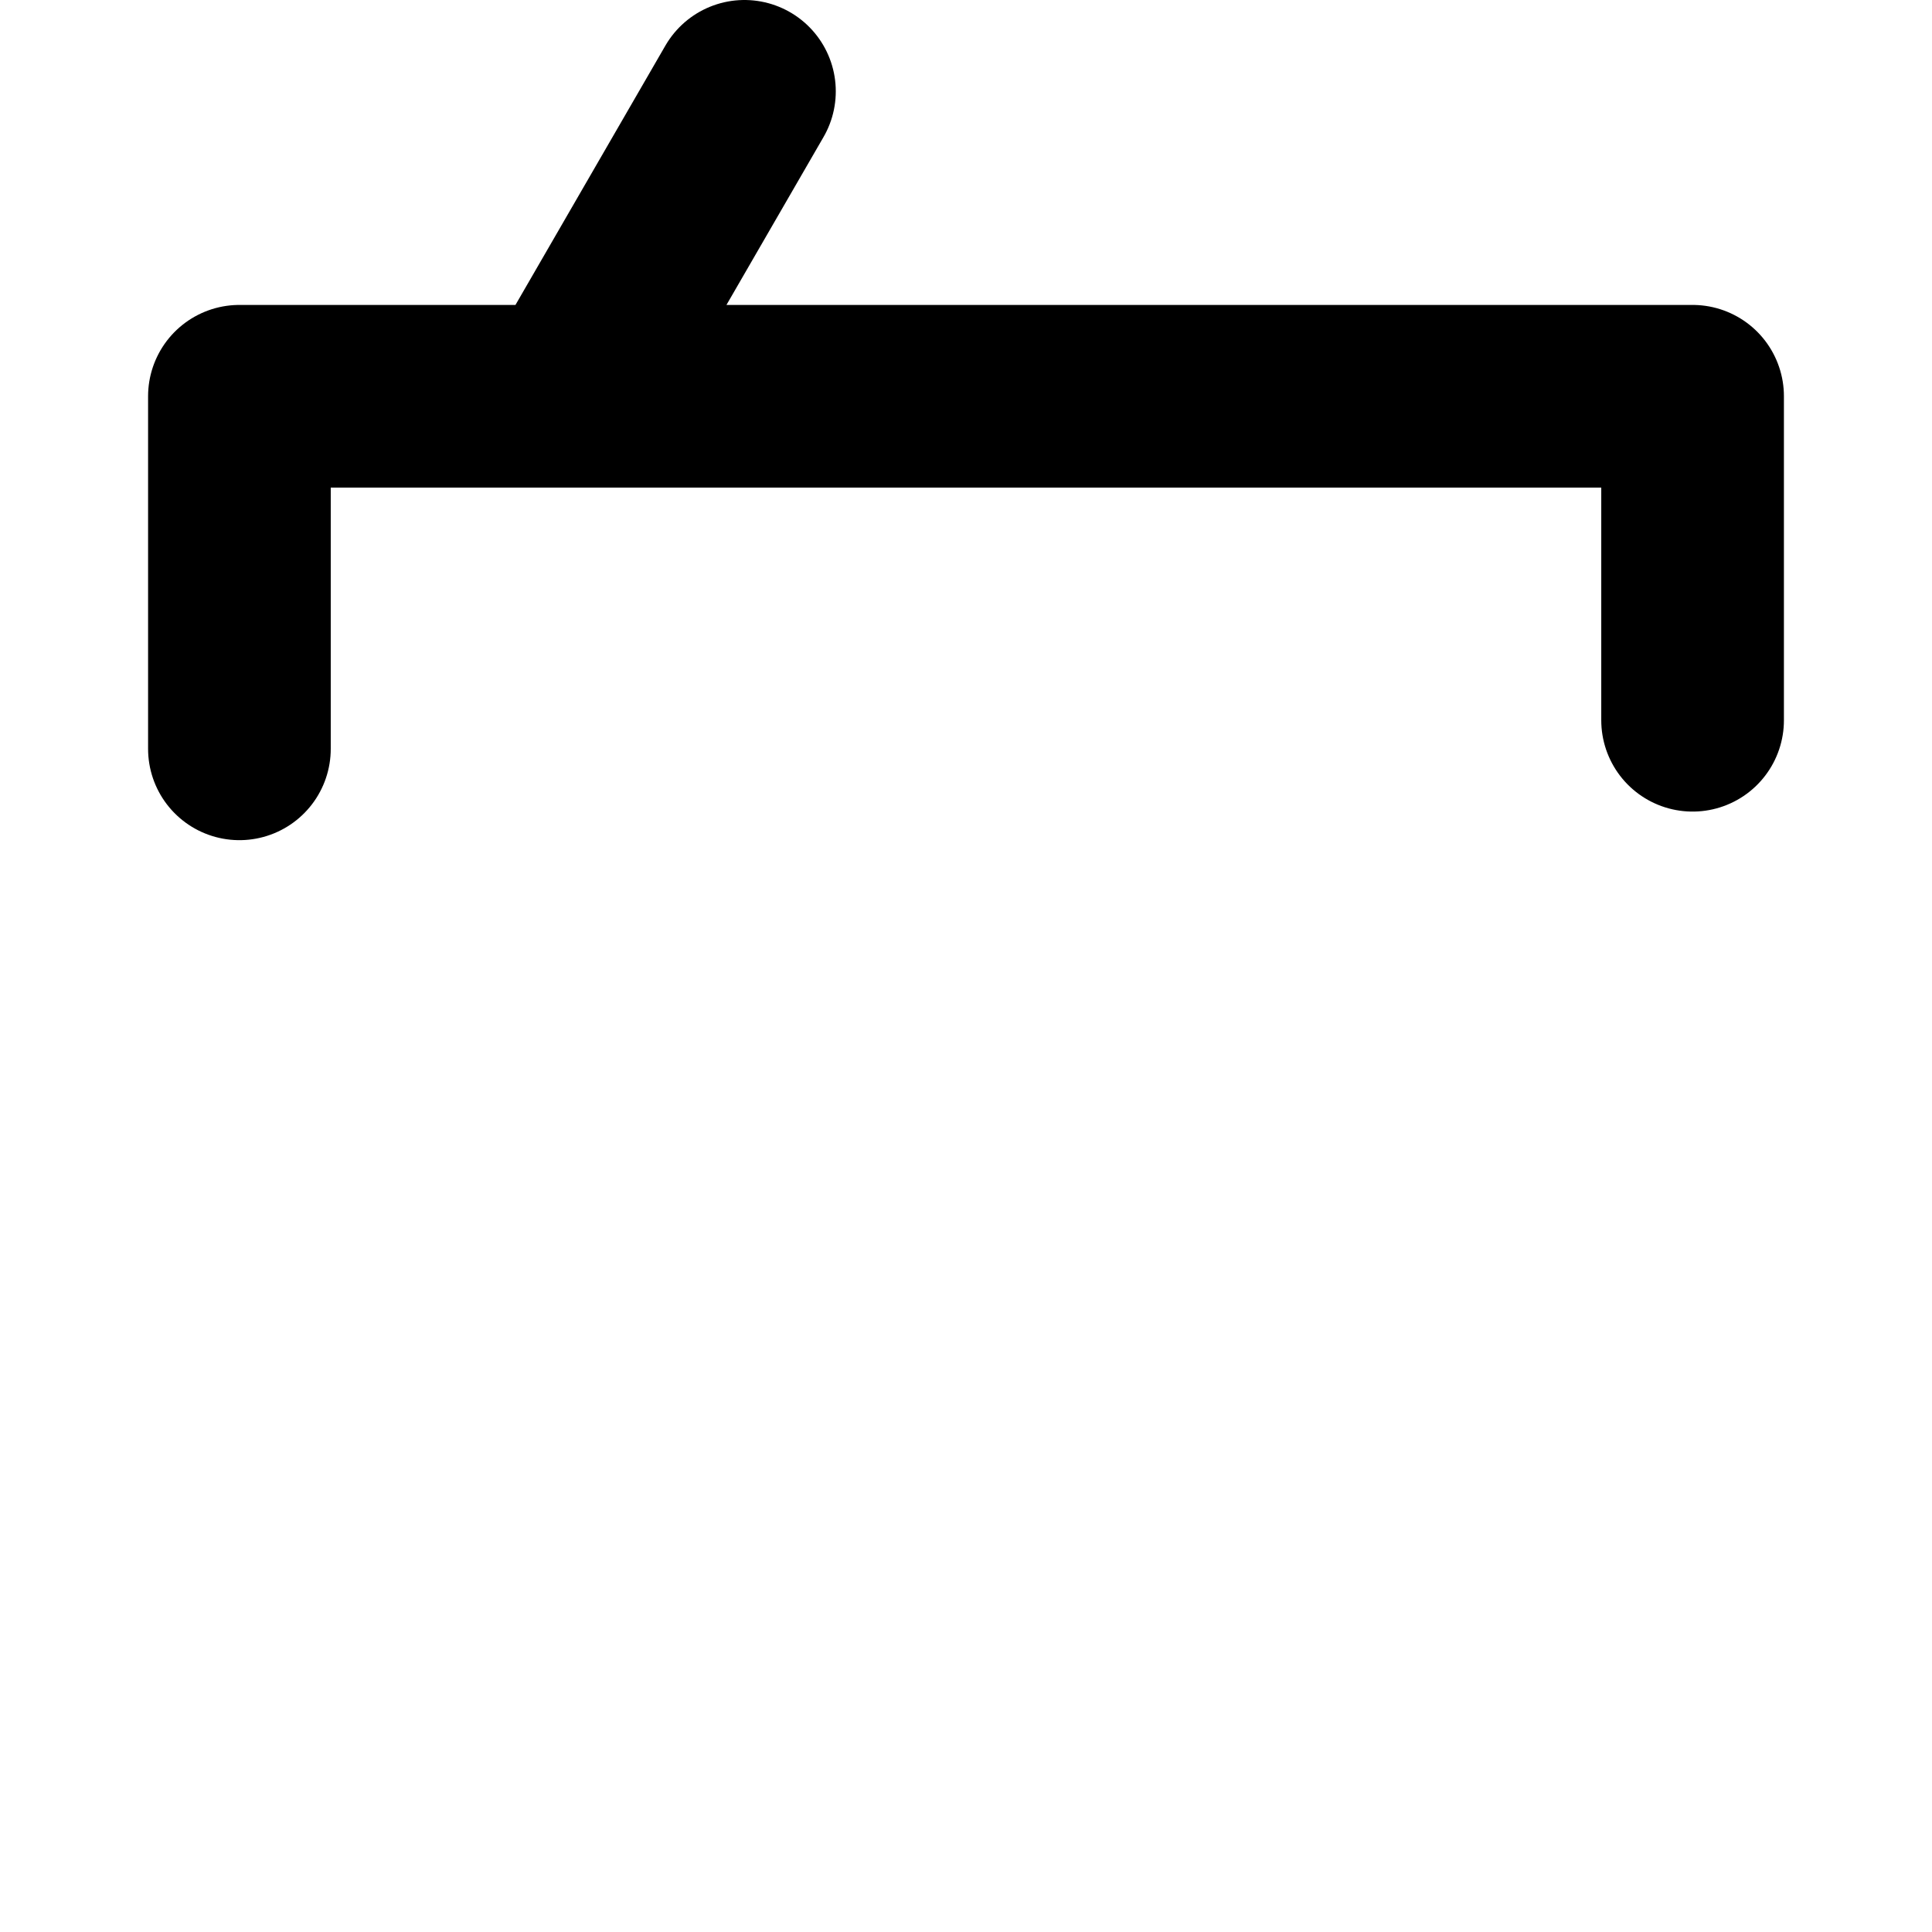
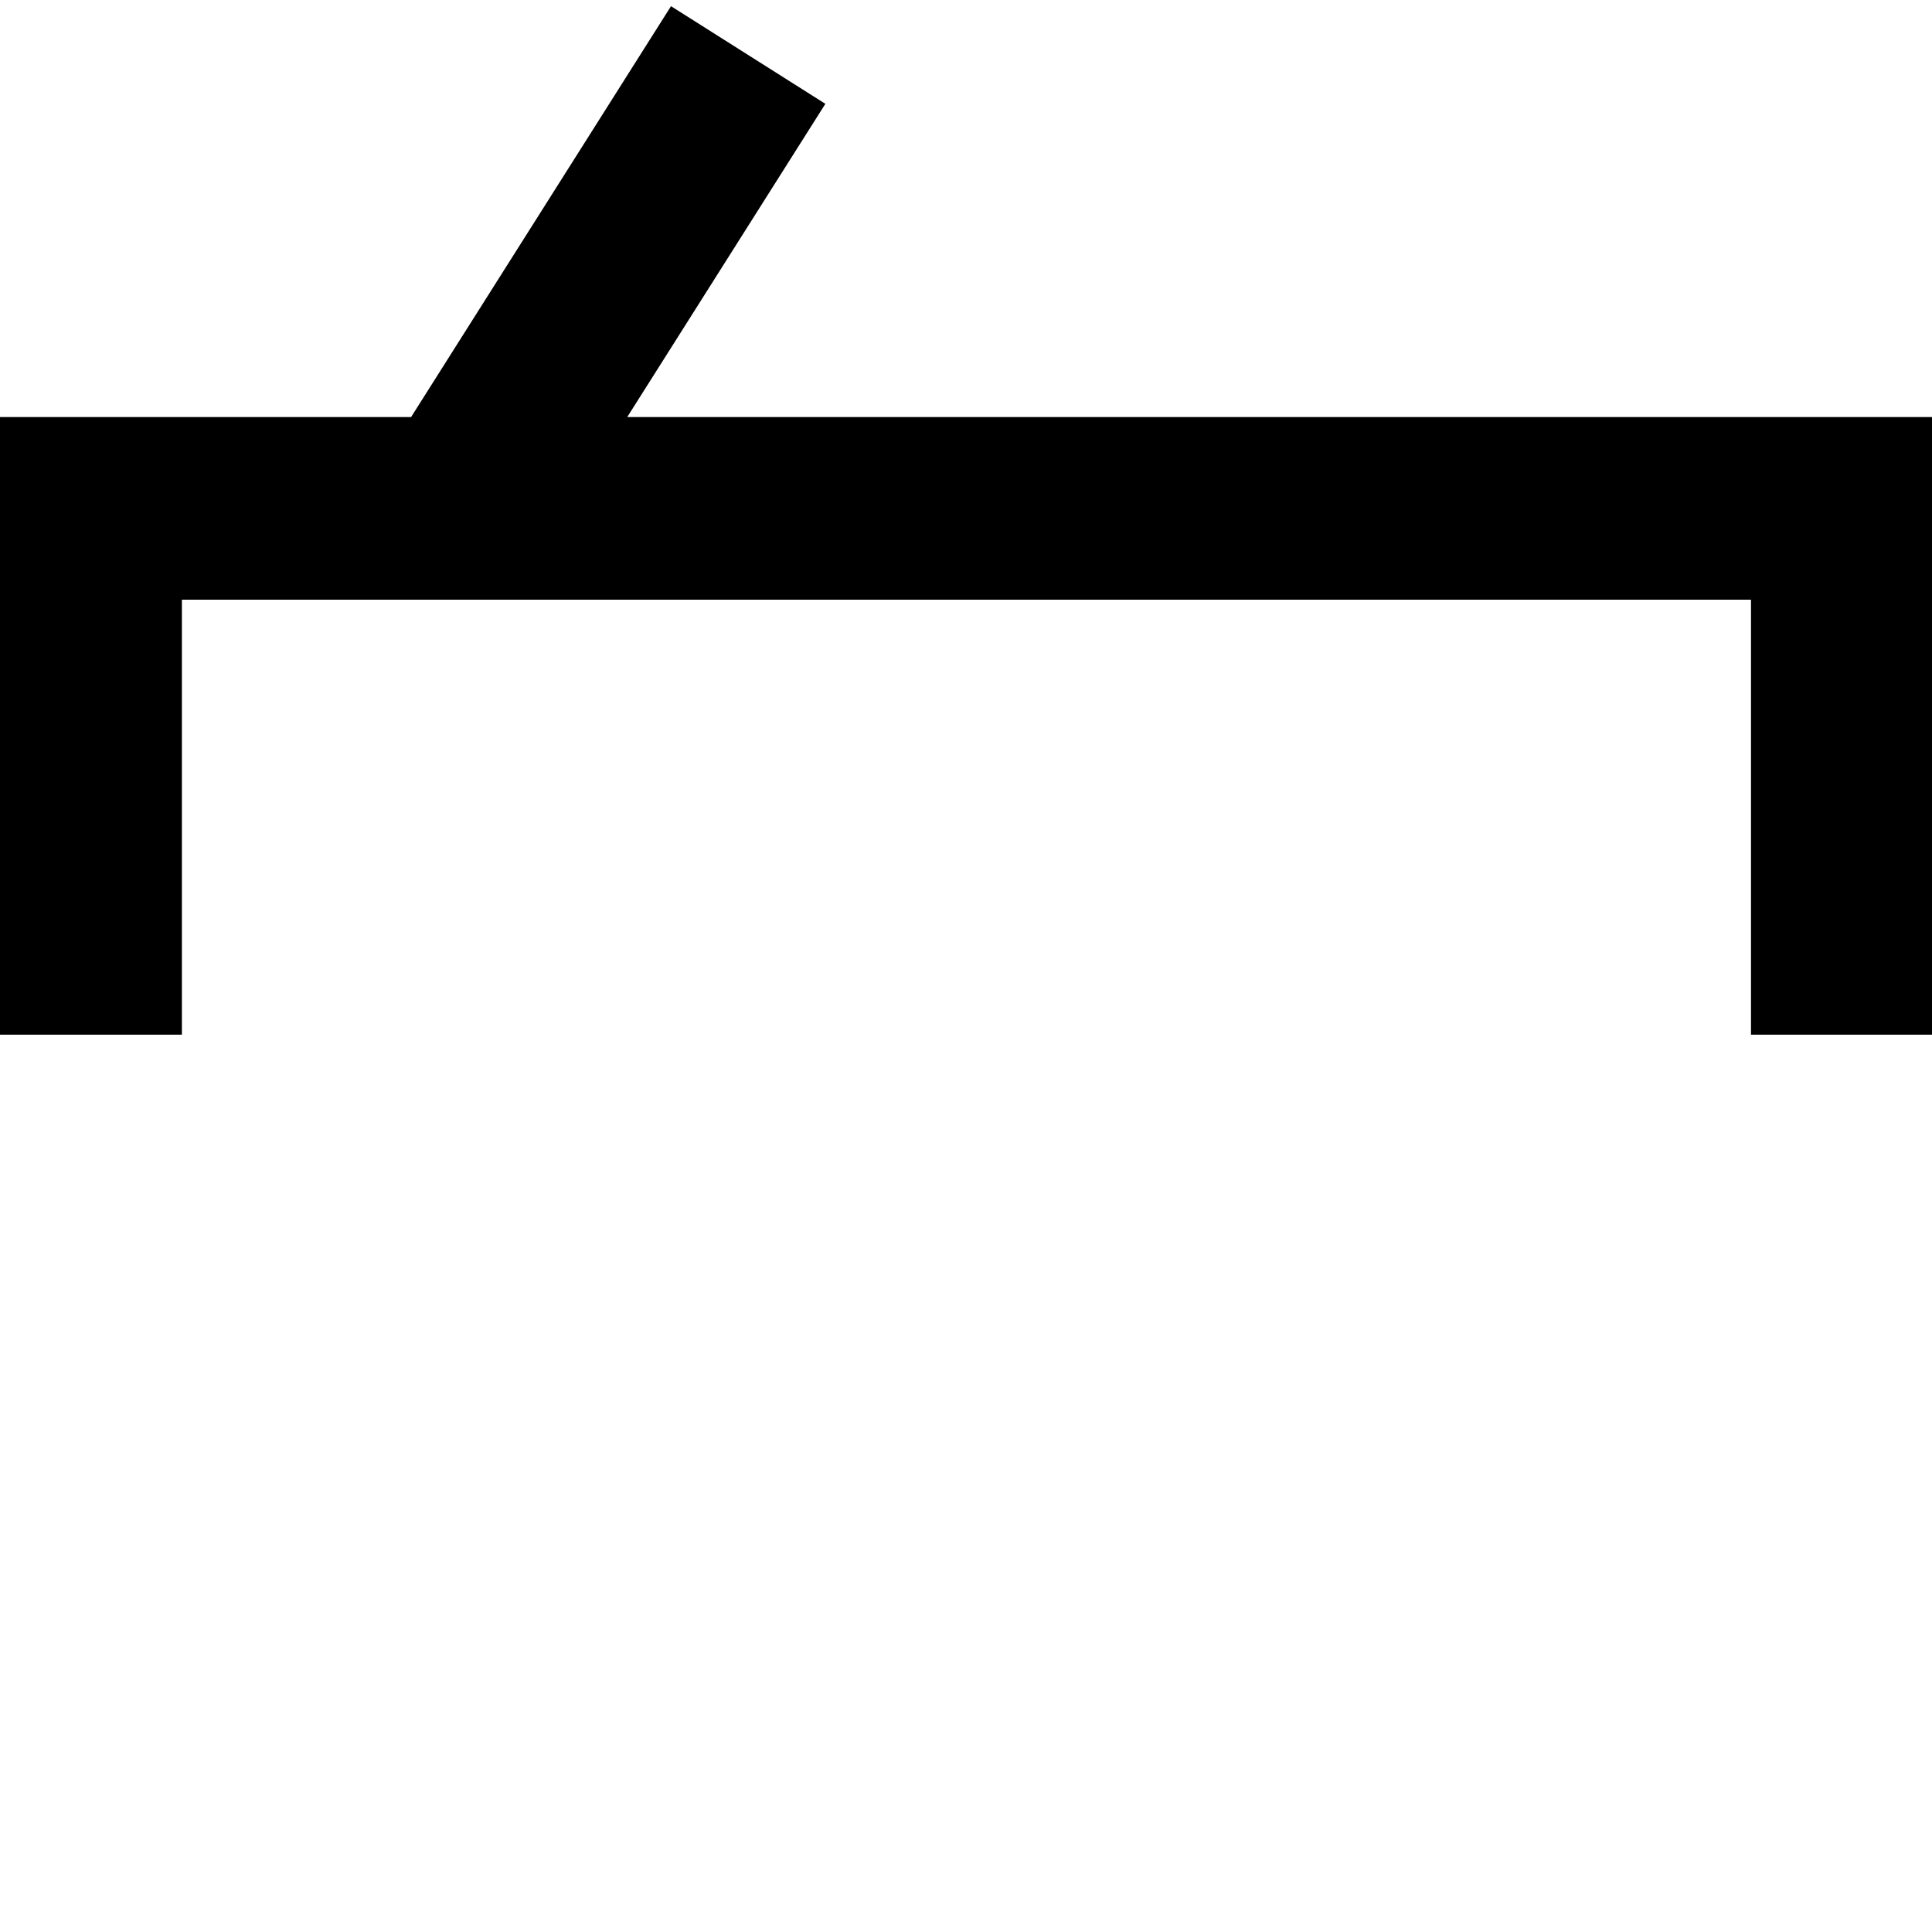
<svg xmlns="http://www.w3.org/2000/svg" width="153.916mm" height="153.916mm" viewBox="0 0 153.916 153.916" version="1.1" id="svg1" xml:space="preserve">
  <defs id="defs1" />
-   <path id="path15-5" style="fill:none;fill-opacity:1;stroke:#000000;stroke-width:14.552;stroke-linecap:round;stroke-linejoin:round;stroke-dasharray:none;stroke-opacity:1" d="M 45.264,31.569 59.308,7.276 M 19.073,59.657 V 31.569 H 134.843 v 25.811" />
+   <path id="path15-5" style="fill:none;fill-opacity:1;stroke:#000000;stroke-width:14.552;stroke-linecap:square;stroke-linejoin:miter;stroke-dasharray:none;stroke-opacity:1" d="M 39.271,36.528 55.716,10.531 M 7.215,75.155 V 40.501 H 146.771 v 34.654" />
</svg>
